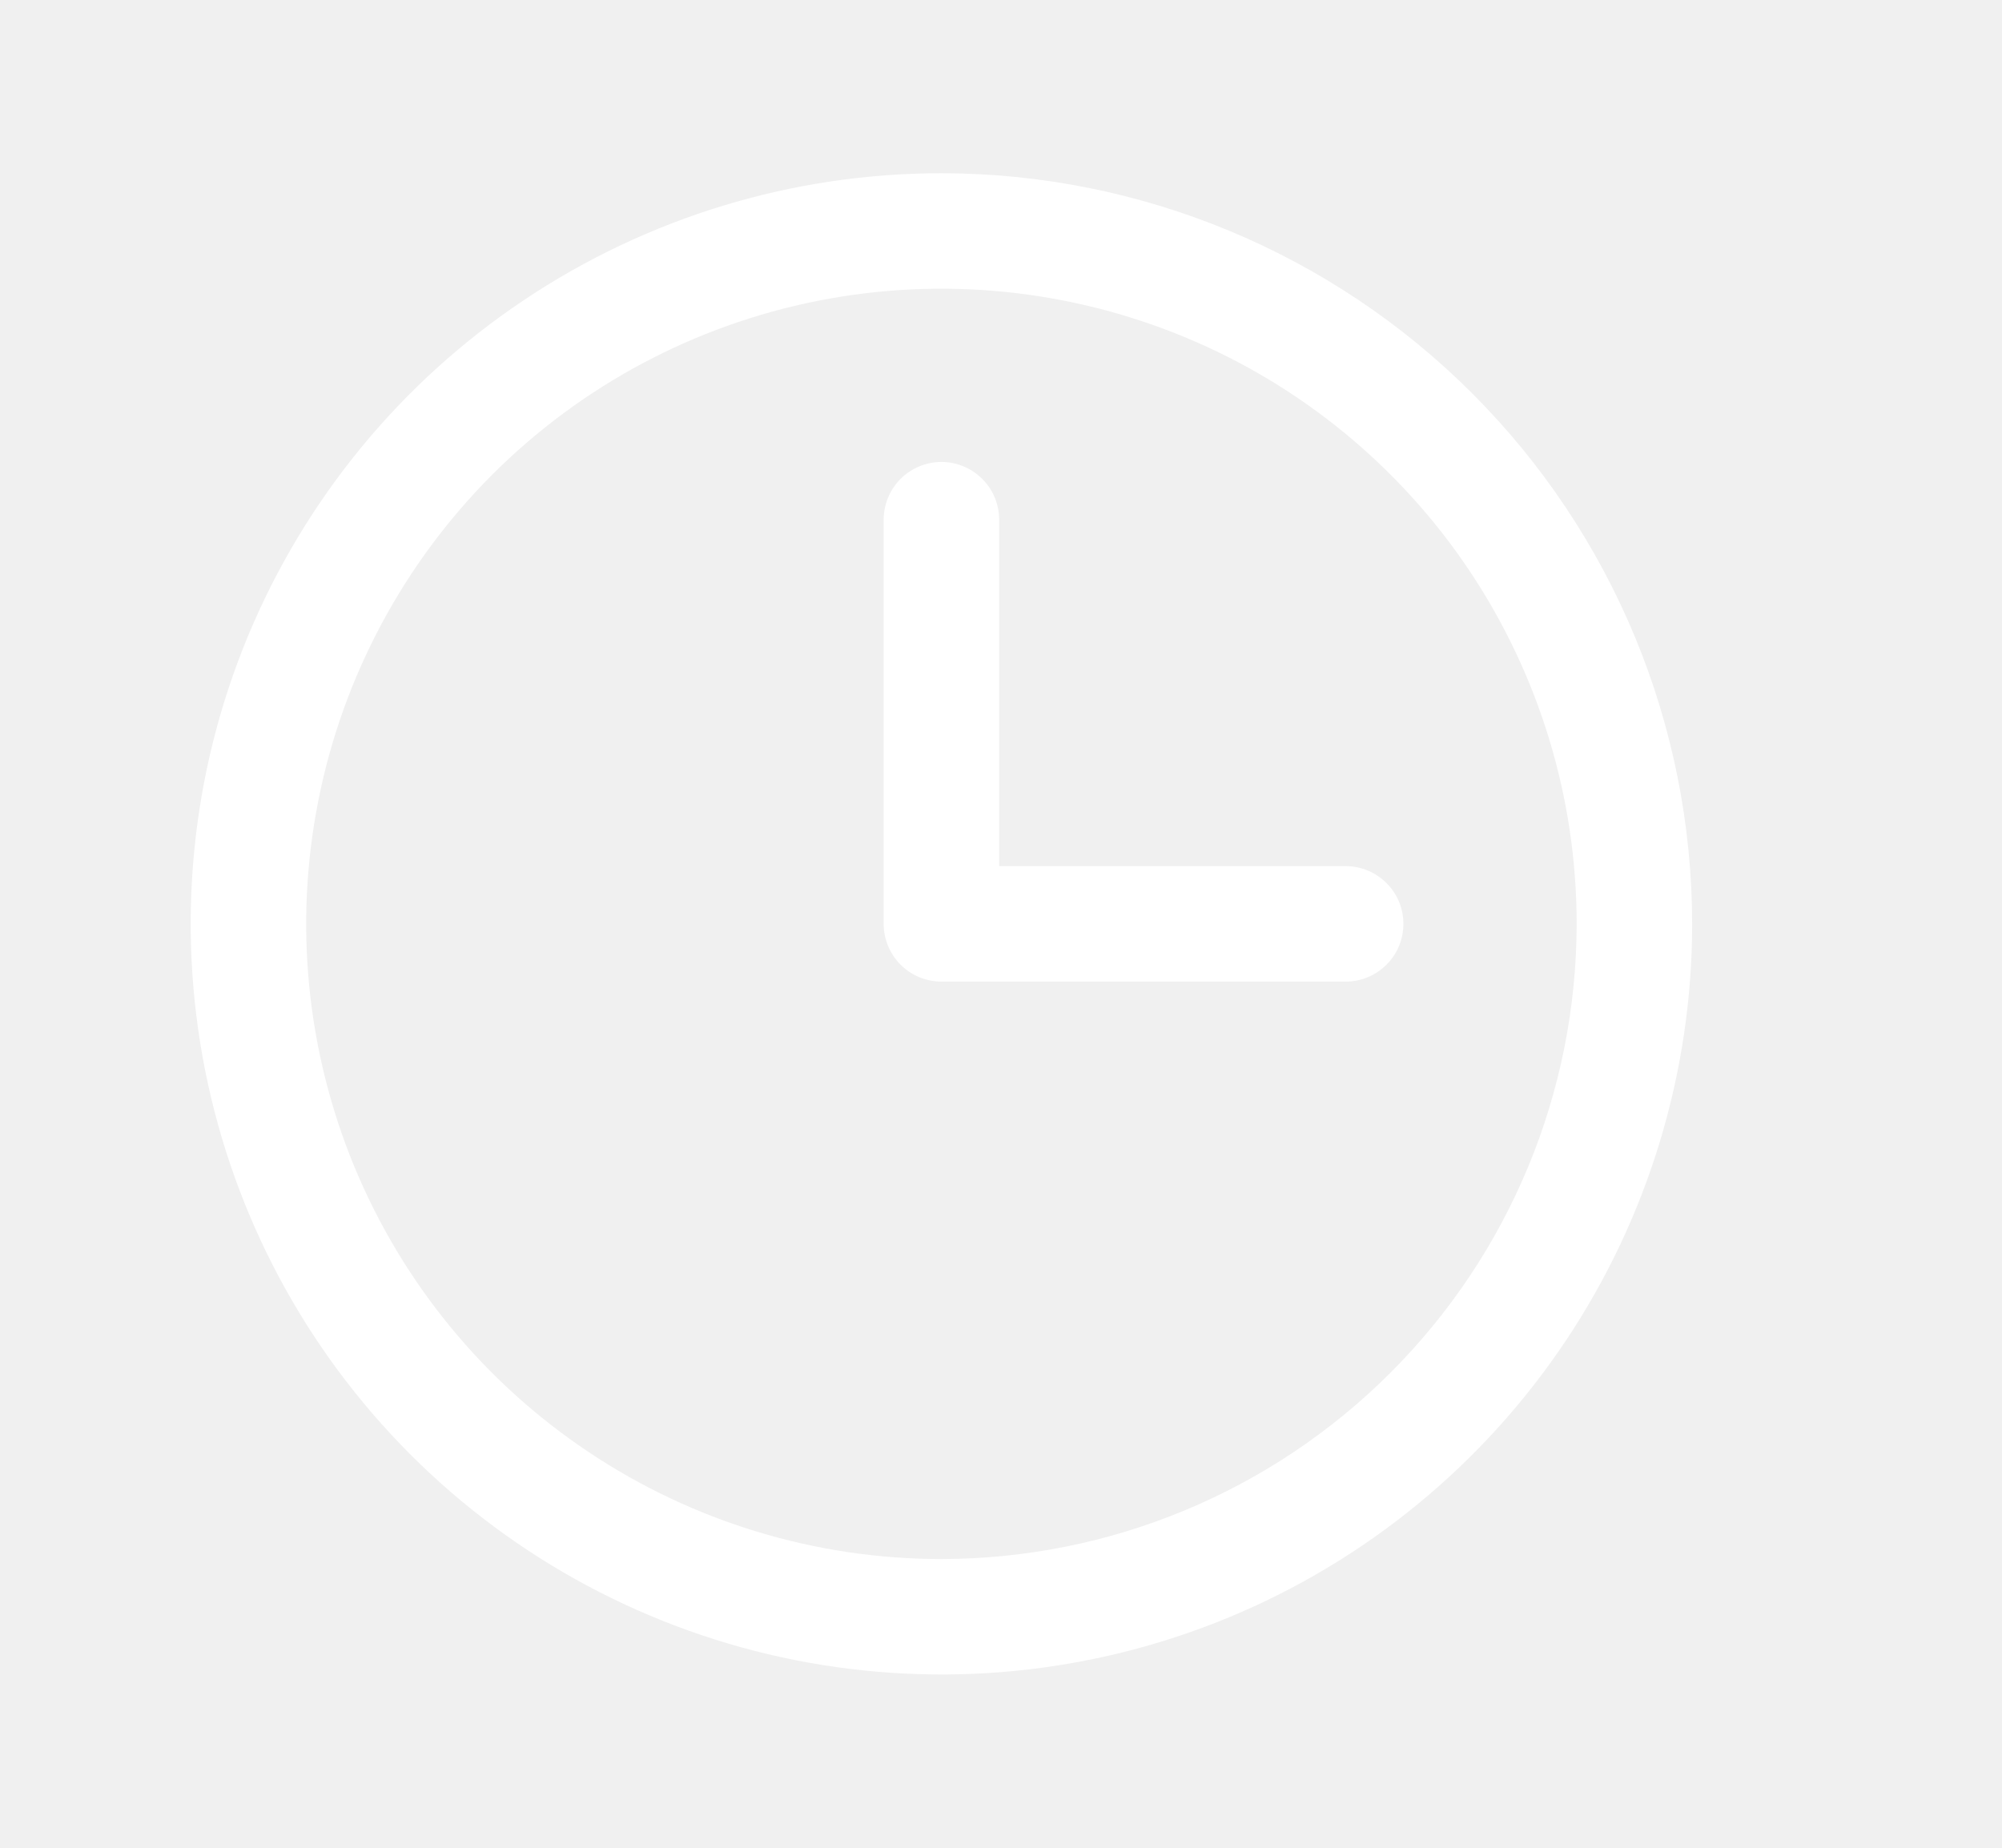
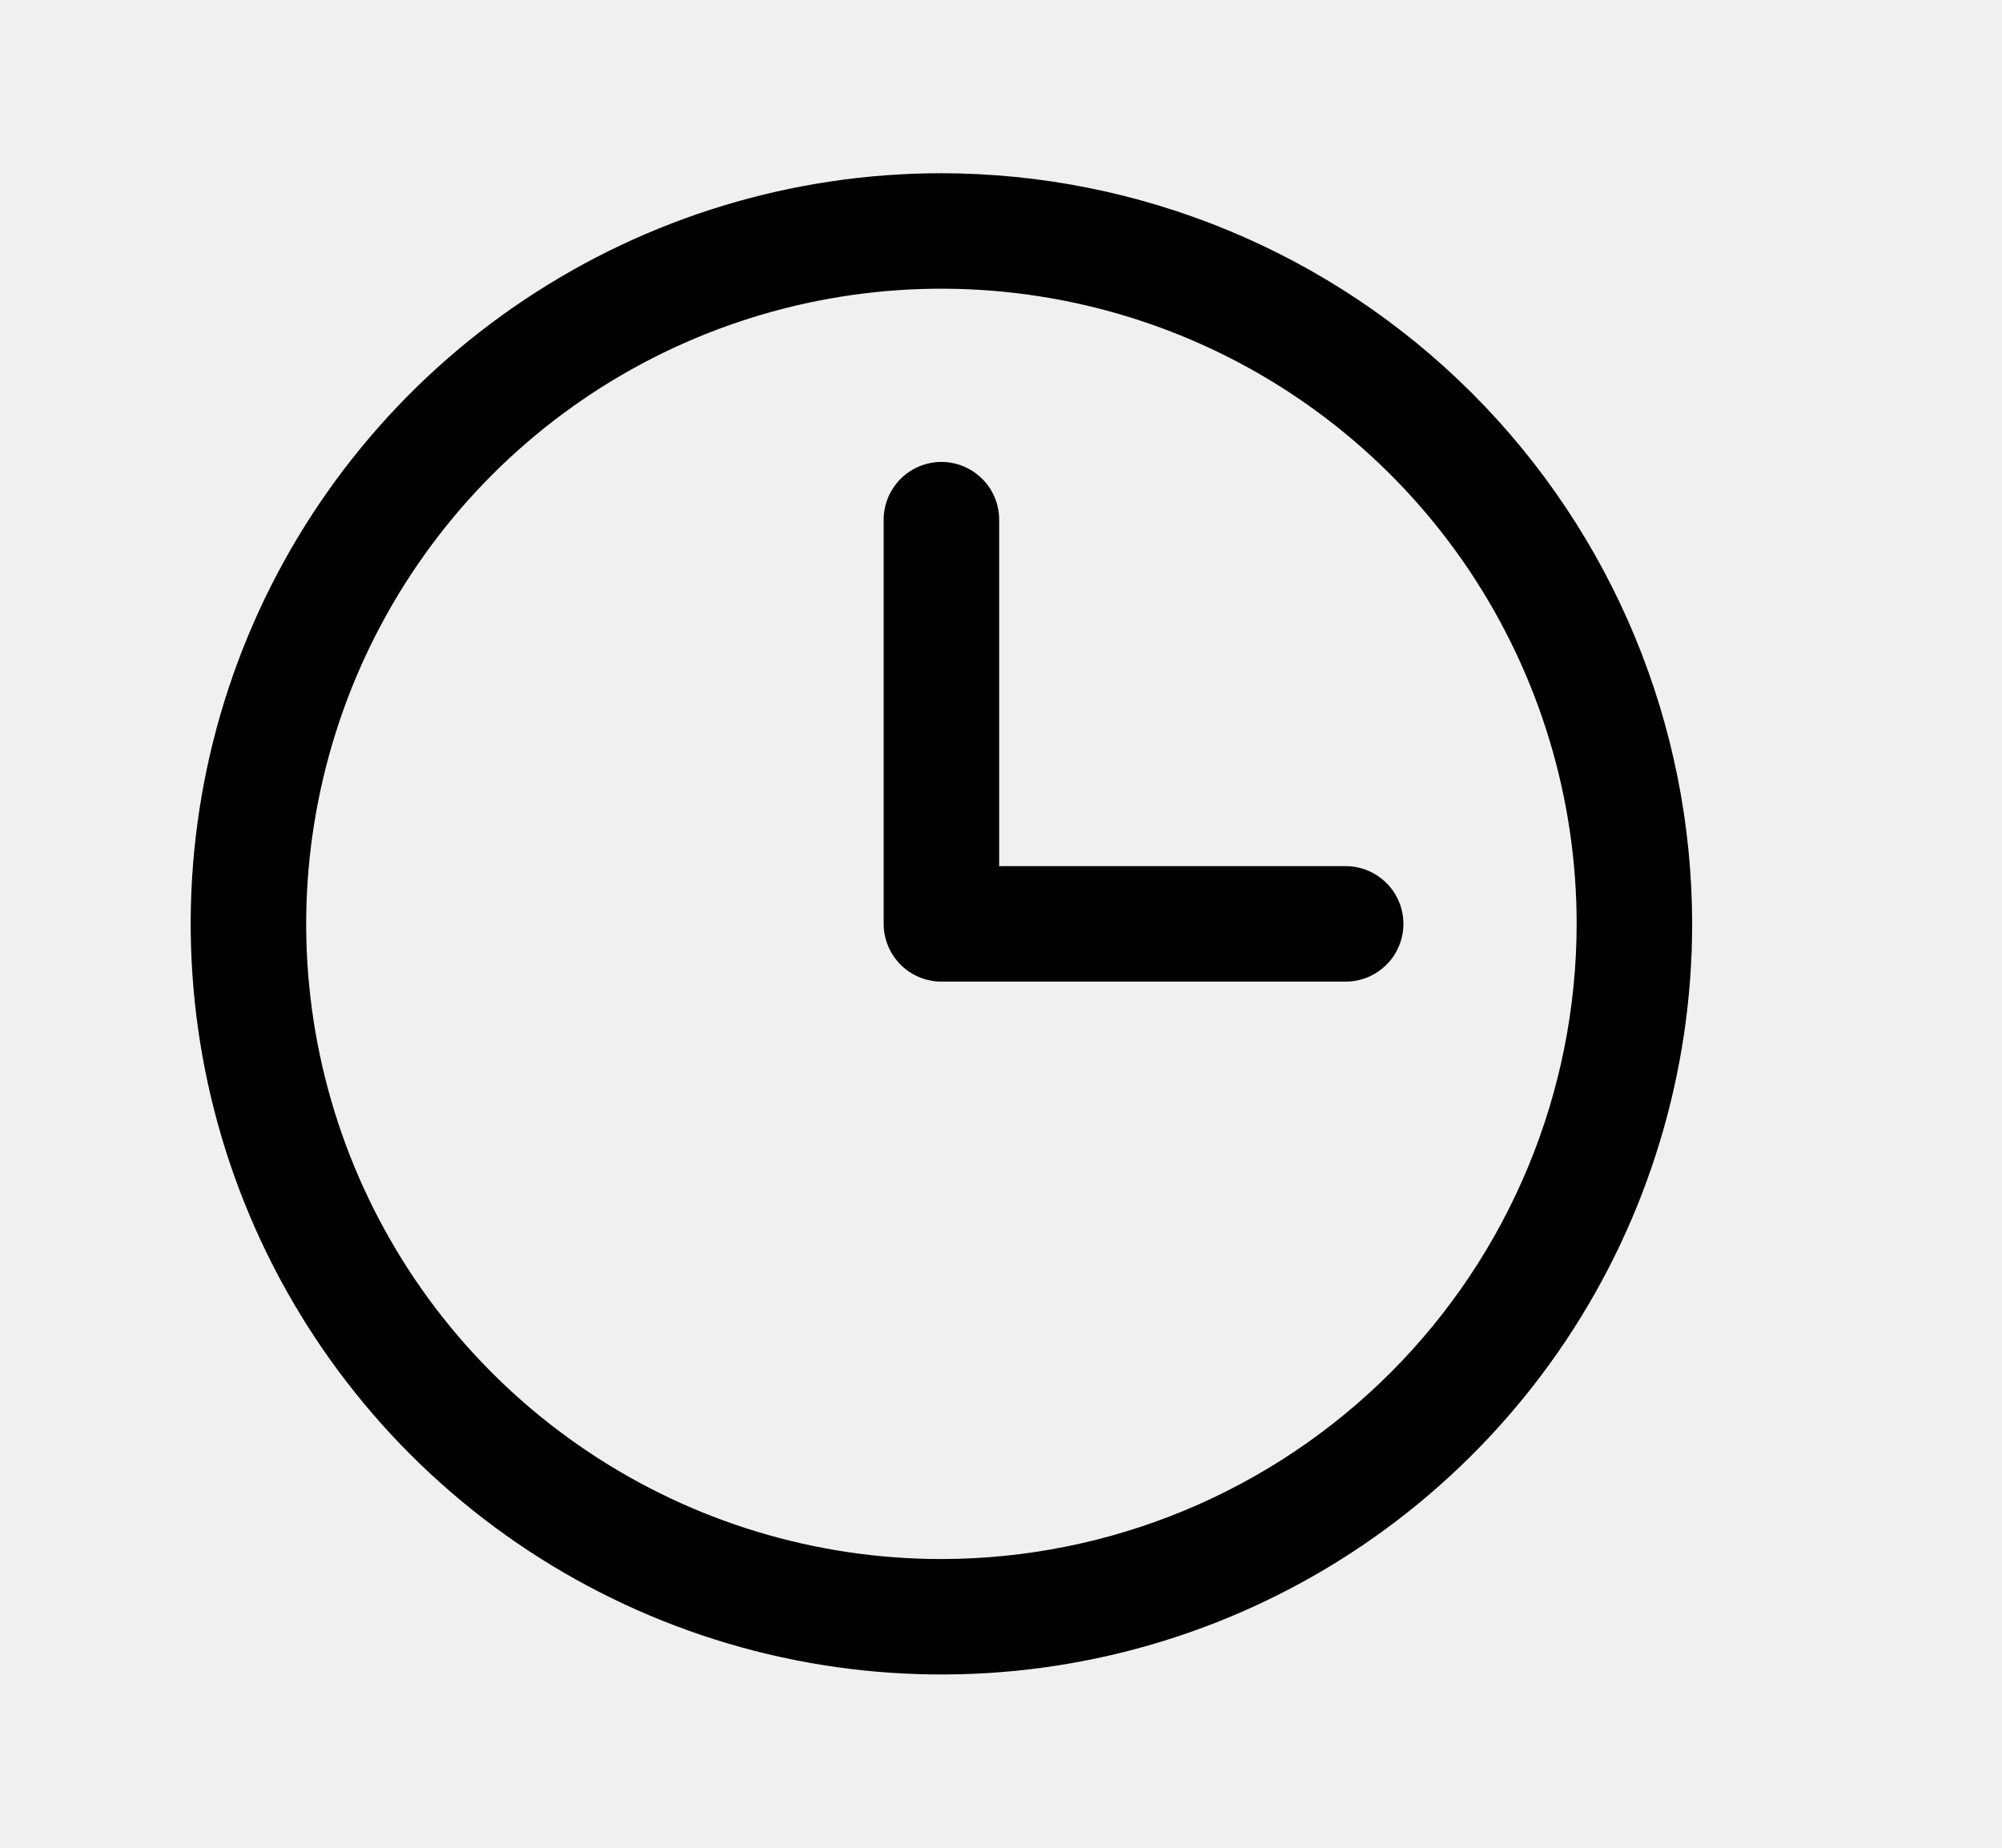
<svg xmlns="http://www.w3.org/2000/svg" width="13" height="12" viewBox="0 0 13 12" fill="none">
-   <path d="M6.113 1.125C5.149 1.125 4.207 1.411 3.405 1.947C2.603 2.482 1.978 3.244 1.609 4.134C1.24 5.025 1.144 6.005 1.332 6.951C1.52 7.897 1.984 8.765 2.666 9.447C3.348 10.129 4.217 10.593 5.162 10.781C6.108 10.969 7.088 10.873 7.979 10.504C8.87 10.135 9.631 9.51 10.167 8.708C10.702 7.907 10.988 6.964 10.988 6C10.987 4.707 10.473 3.468 9.559 2.554C8.645 1.64 7.406 1.126 6.113 1.125ZM6.113 10.125C5.297 10.125 4.5 9.883 3.822 9.43C3.143 8.977 2.614 8.332 2.302 7.579C1.99 6.825 1.908 5.995 2.068 5.195C2.227 4.395 2.62 3.66 3.196 3.083C3.773 2.506 4.508 2.113 5.309 1.954C6.109 1.795 6.938 1.877 7.692 2.189C8.446 2.501 9.09 3.03 9.543 3.708C9.996 4.387 10.238 5.184 10.238 6C10.237 7.094 9.802 8.142 9.029 8.915C8.255 9.689 7.207 10.124 6.113 10.125ZM9.113 6C9.113 6.099 9.074 6.195 9.003 6.265C8.933 6.335 8.838 6.375 8.738 6.375H6.113C6.014 6.375 5.918 6.335 5.848 6.265C5.778 6.195 5.738 6.099 5.738 6V3.375C5.738 3.276 5.778 3.18 5.848 3.11C5.918 3.04 6.014 3 6.113 3C6.213 3 6.308 3.04 6.378 3.11C6.449 3.18 6.488 3.276 6.488 3.375V5.625H8.738C8.838 5.625 8.933 5.665 9.003 5.735C9.074 5.805 9.113 5.901 9.113 6Z" fill="white" />
+   <path d="M6.113 1.125C5.149 1.125 4.207 1.411 3.405 1.947C2.603 2.482 1.978 3.244 1.609 4.134C1.24 5.025 1.144 6.005 1.332 6.951C1.52 7.897 1.984 8.765 2.666 9.447C3.348 10.129 4.217 10.593 5.162 10.781C6.108 10.969 7.088 10.873 7.979 10.504C8.87 10.135 9.631 9.51 10.167 8.708C10.702 7.907 10.988 6.964 10.988 6C10.987 4.707 10.473 3.468 9.559 2.554C8.645 1.64 7.406 1.126 6.113 1.125ZM6.113 10.125C5.297 10.125 4.5 9.883 3.822 9.43C3.143 8.977 2.614 8.332 2.302 7.579C1.99 6.825 1.908 5.995 2.068 5.195C2.227 4.395 2.62 3.66 3.196 3.083C3.773 2.506 4.508 2.113 5.309 1.954C6.109 1.795 6.938 1.877 7.692 2.189C8.446 2.501 9.09 3.03 9.543 3.708C9.996 4.387 10.238 5.184 10.238 6C10.237 7.094 9.802 8.142 9.029 8.915C8.255 9.689 7.207 10.124 6.113 10.125ZM9.113 6C9.113 6.099 9.074 6.195 9.003 6.265C8.933 6.335 8.838 6.375 8.738 6.375H6.113C6.014 6.375 5.918 6.335 5.848 6.265C5.778 6.195 5.738 6.099 5.738 6V3.375C5.738 3.276 5.778 3.18 5.848 3.11C5.918 3.04 6.014 3 6.113 3C6.213 3 6.308 3.04 6.378 3.11C6.449 3.18 6.488 3.276 6.488 3.375V5.625H8.738C8.838 5.625 8.933 5.665 9.003 5.735C9.074 5.805 9.113 5.901 9.113 6Z" fill="black" />
</svg>
